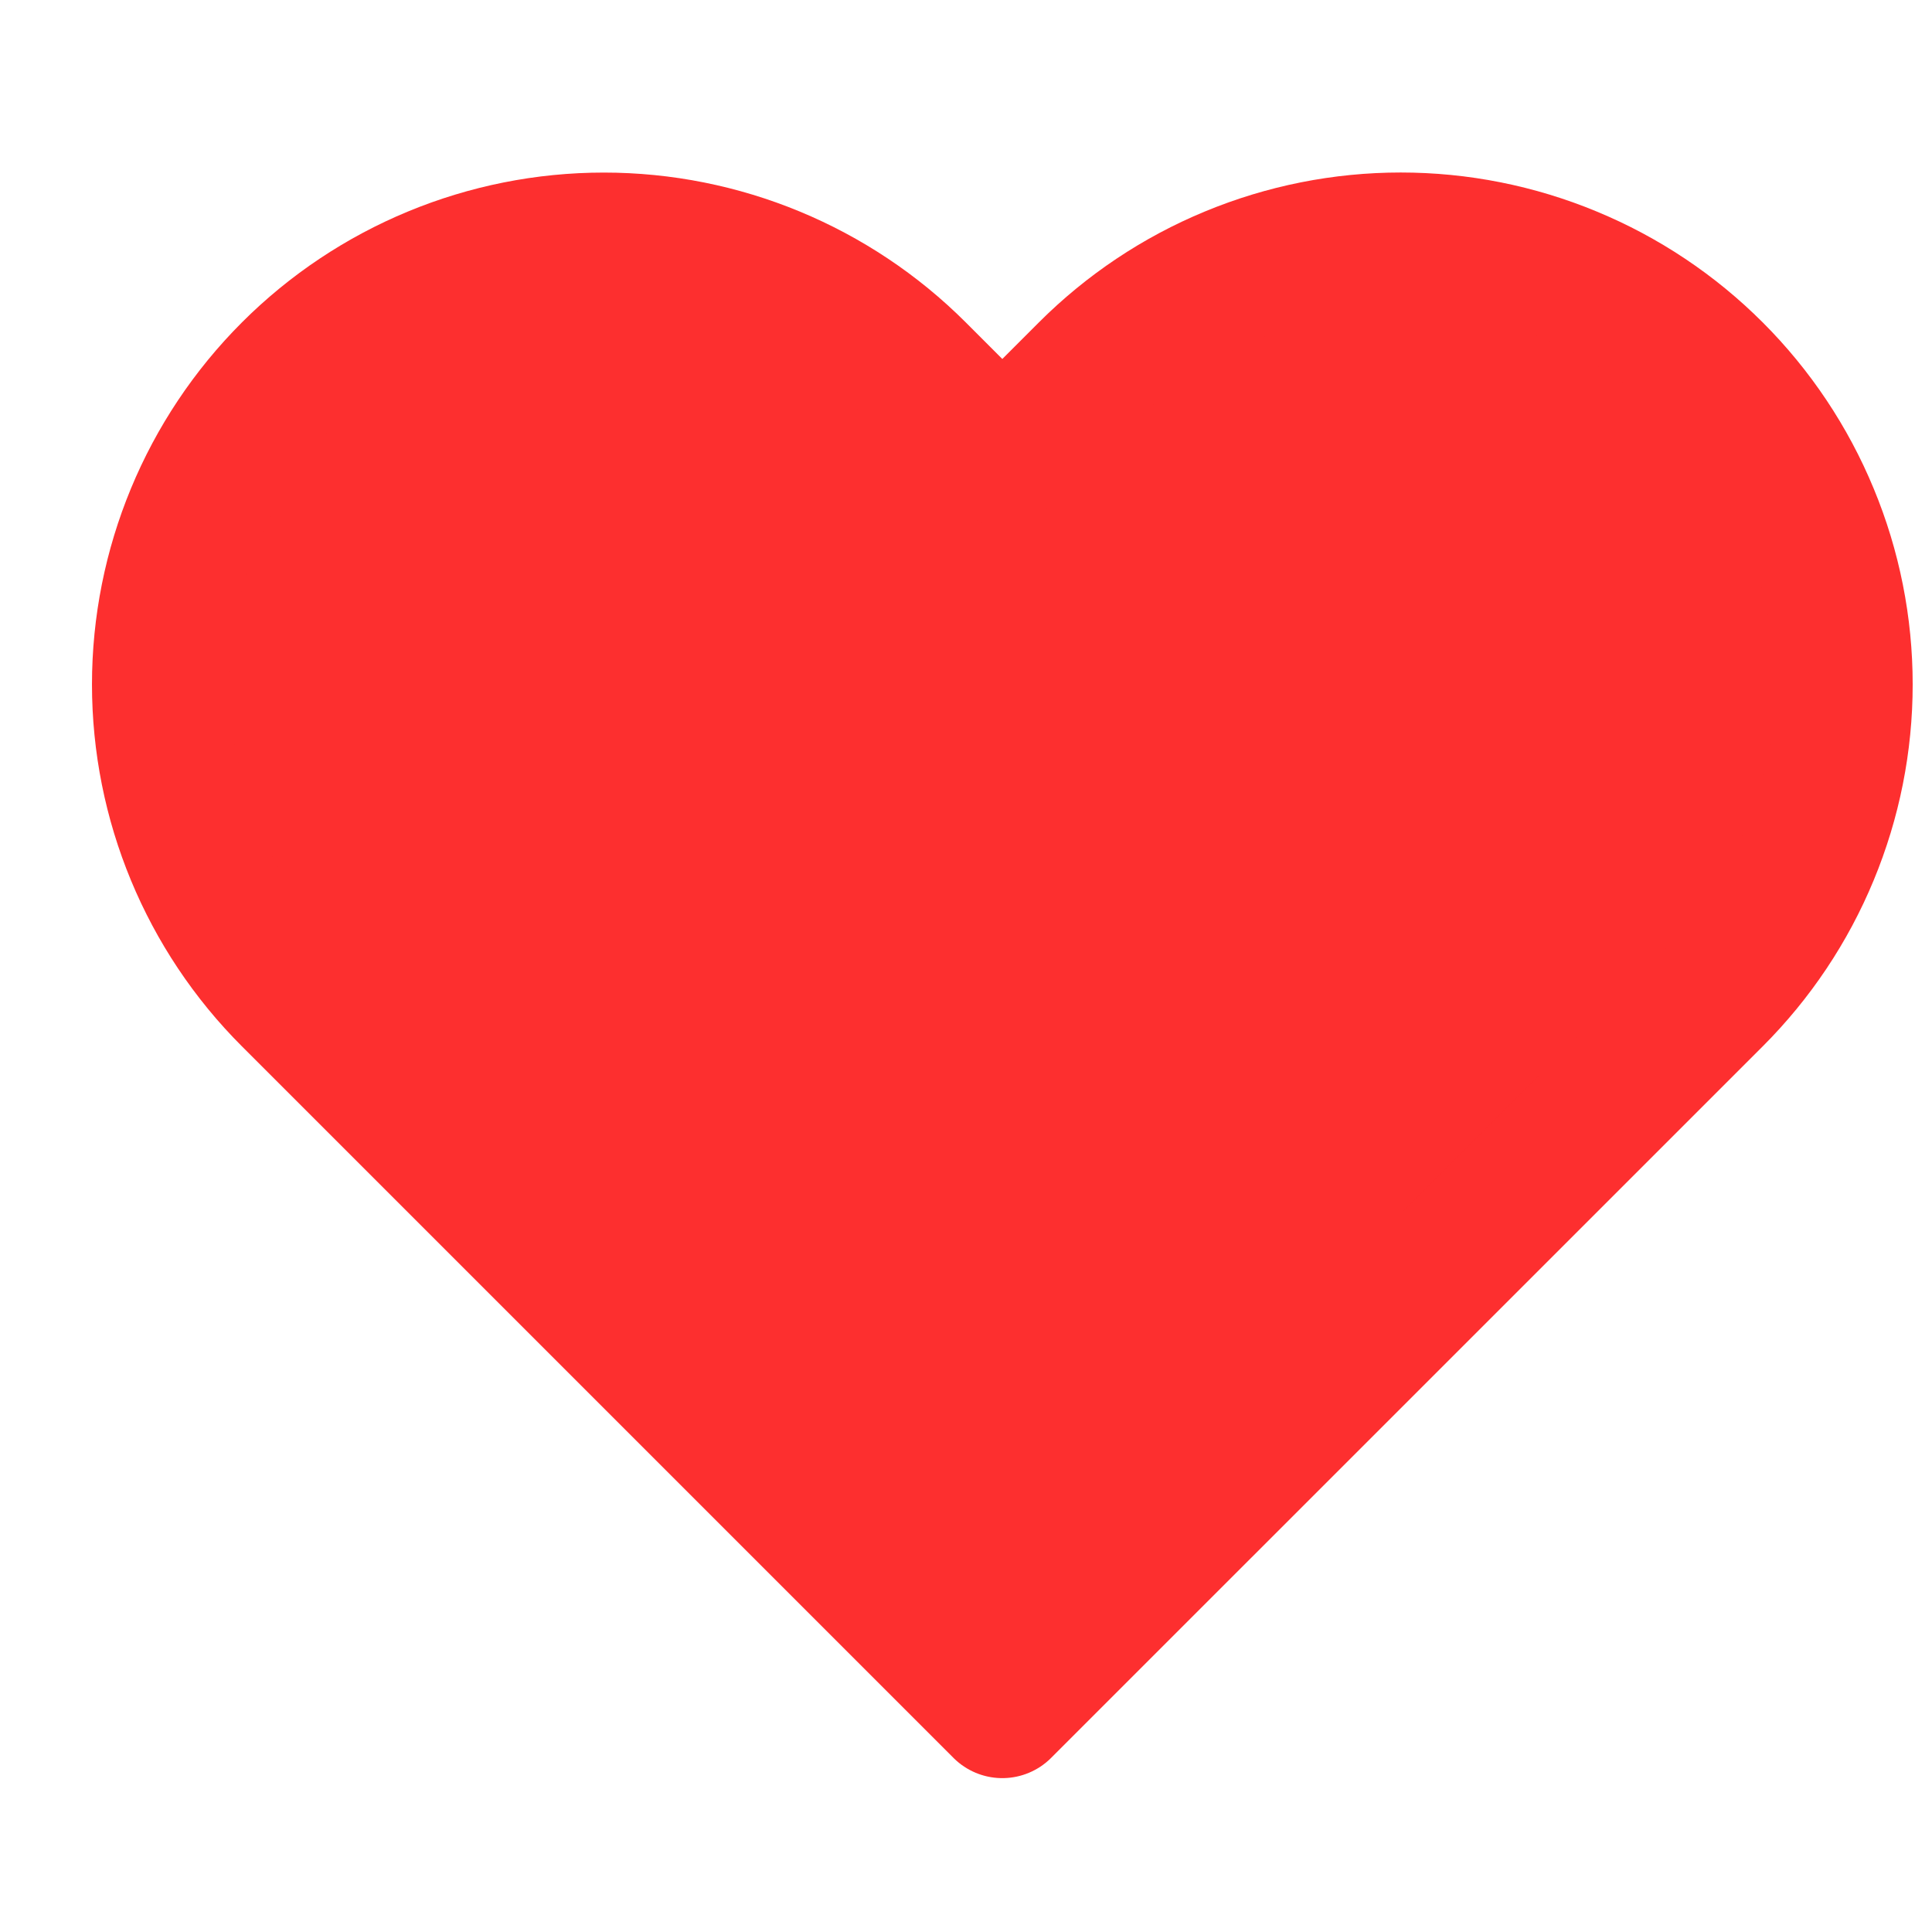
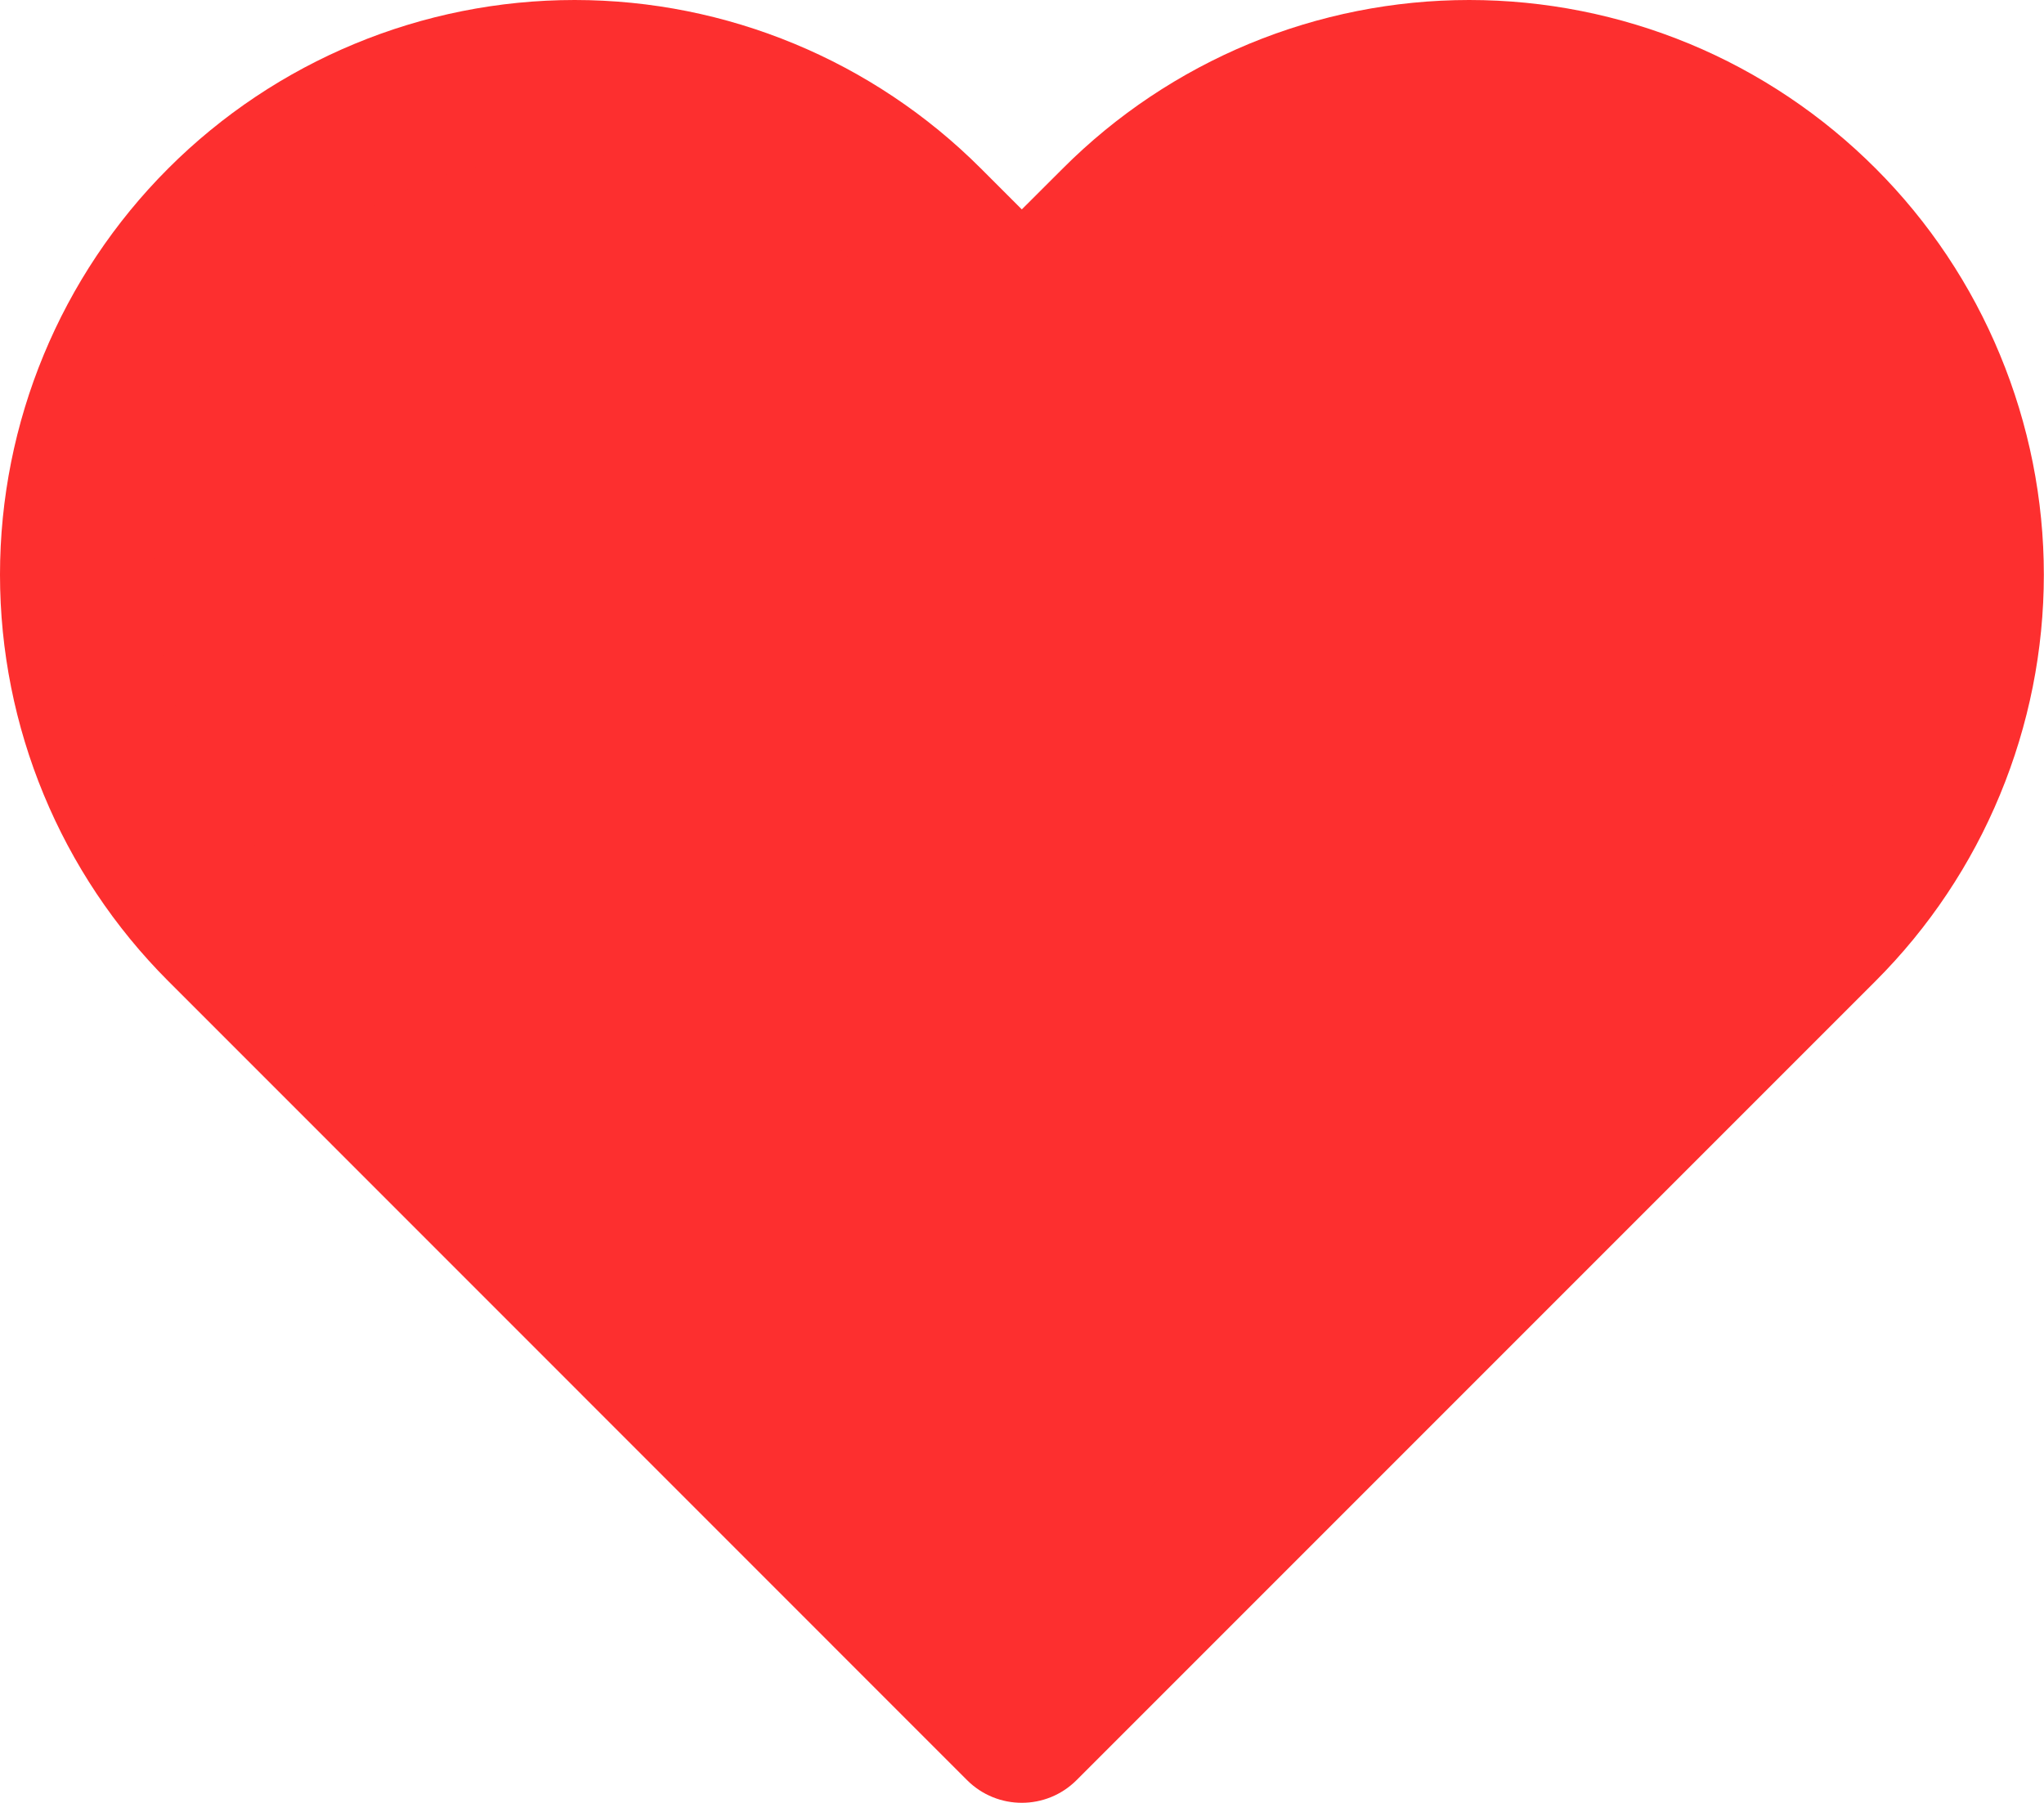
- <svg xmlns="http://www.w3.org/2000/svg" width="28" height="28" viewBox="0 0 28 28" fill="none">
-   <path d="M24.84 5.38C24.244 4.784 23.536 4.311 22.757 3.989C21.979 3.666 21.144 3.5 20.301 3.5C19.458 3.5 18.624 3.666 17.845 3.989C17.066 4.311 16.359 4.784 15.763 5.38L14.526 6.617L13.29 5.38C12.086 4.177 10.453 3.501 8.751 3.501C7.049 3.501 5.416 4.177 4.213 5.38C3.009 6.584 2.333 8.217 2.333 9.919C2.333 11.621 3.009 13.254 4.213 14.457L5.45 15.694L14.526 24.77L23.603 15.694L24.84 14.457C25.436 13.861 25.909 13.154 26.231 12.375C26.554 11.596 26.72 10.762 26.72 9.919C26.72 9.076 26.554 8.241 26.231 7.463C25.909 6.684 25.436 5.976 24.84 5.38Z" fill="#FD2F2F" stroke="#FD2F2F" stroke-width="2" stroke-linecap="round" stroke-linejoin="round" />
+ <svg xmlns="http://www.w3.org/2000/svg" width="26.387" height="23.271" viewBox="0 0 26.387 23.271" fill="none" version="1.1" id="svg6271">
+   <defs id="defs6275" />
+   <g id="path6269" transform="translate(-1.333984,-2.5)">
+     <path style="color:#000000;fill:#fd2f2f;stroke-width:2;stroke-linecap:round;stroke-linejoin:round;-inkscape-stroke:none" d="M 24.84,5.38 C 24.244,4.784 23.536,4.311 22.757,3.989 21.979,3.666 21.144,3.5 20.301,3.5 19.458,3.5 18.624,3.666 17.845,3.989 17.066,4.311 16.359,4.784 15.763,5.38 L 14.526,6.617 13.29,5.38 C 12.086,4.177 10.453,3.501 8.751,3.501 7.049,3.501 5.416,4.177 4.213,5.38 3.009,6.584 2.333,8.217 2.333,9.919 c 0,1.702 0.676,3.335 1.88,4.538 l 1.237,1.237 9.077,9.077 9.077,-9.077 1.237,-1.237 c 0.596,-0.596 1.069,-1.303 1.392,-2.082 0.323,-0.779 0.489,-1.613 0.489,-2.456 0,-0.843 -0.166,-1.678 -0.489,-2.456 -0.323,-0.779 -0.795,-1.486 -1.392,-2.082 z" id="path6759" />
+     <path style="color:#000000;fill:#fd2f2f;stroke-linecap:round;stroke-linejoin:round;-inkscape-stroke:none" d="m 8.752,2.5 c -1.967,0 -3.855,0.783 -5.246,2.174 -1.391,1.391 -2.172,3.277 -2.172,5.244 0,1.967 0.781,3.855 2.172,5.246 l 1.236,1.236 9.076,9.078 a 1,1 0 0 0 1.414,0 l 9.078,-9.078 1.236,-1.236 c 0.689,-0.689 1.235,-1.506 1.607,-2.406 0.373,-0.9 0.566,-1.866 0.566,-2.84 0,-0.974 -0.193,-1.938 -0.566,-2.838 C 26.781,6.18 26.236,5.363 25.547,4.674 24.858,3.985 24.041,3.437 23.141,3.064 22.241,2.692 21.275,2.5 20.301,2.5 19.327,2.5 18.363,2.692 17.463,3.064 16.563,3.437 15.743,3.985 15.055,4.674 L 14.525,5.203 13.996,4.674 C 12.605,3.283 10.719,2.5 8.752,2.5 Z m 0,2 c 1.437,0 2.814,0.572 3.83,1.588 l 1.236,1.236 a 1,1 0 0 0 1.414,0 L 16.471,6.088 C 16.974,5.585 17.571,5.184 18.229,4.912 18.886,4.64 19.589,4.5 20.301,4.5 c 0.712,0 1.417,0.14 2.074,0.412 0.657,0.272 1.255,0.673 1.758,1.176 0.503,0.503 0.902,1.1 1.174,1.758 0.272,0.657 0.414,1.361 0.414,2.072 0,0.712 -0.142,1.417 -0.414,2.074 -0.272,0.657 -0.671,1.255 -1.174,1.758 L 22.896,14.986 14.525,23.355 6.156,14.986 4.92,13.75 C 3.904,12.734 3.334,11.355 3.334,9.918 c 0,-1.437 0.57,-2.814 1.586,-3.83 C 5.936,5.072 7.315,4.5 8.752,4.5 Z" id="path6761" />
+   </g>
</svg>
